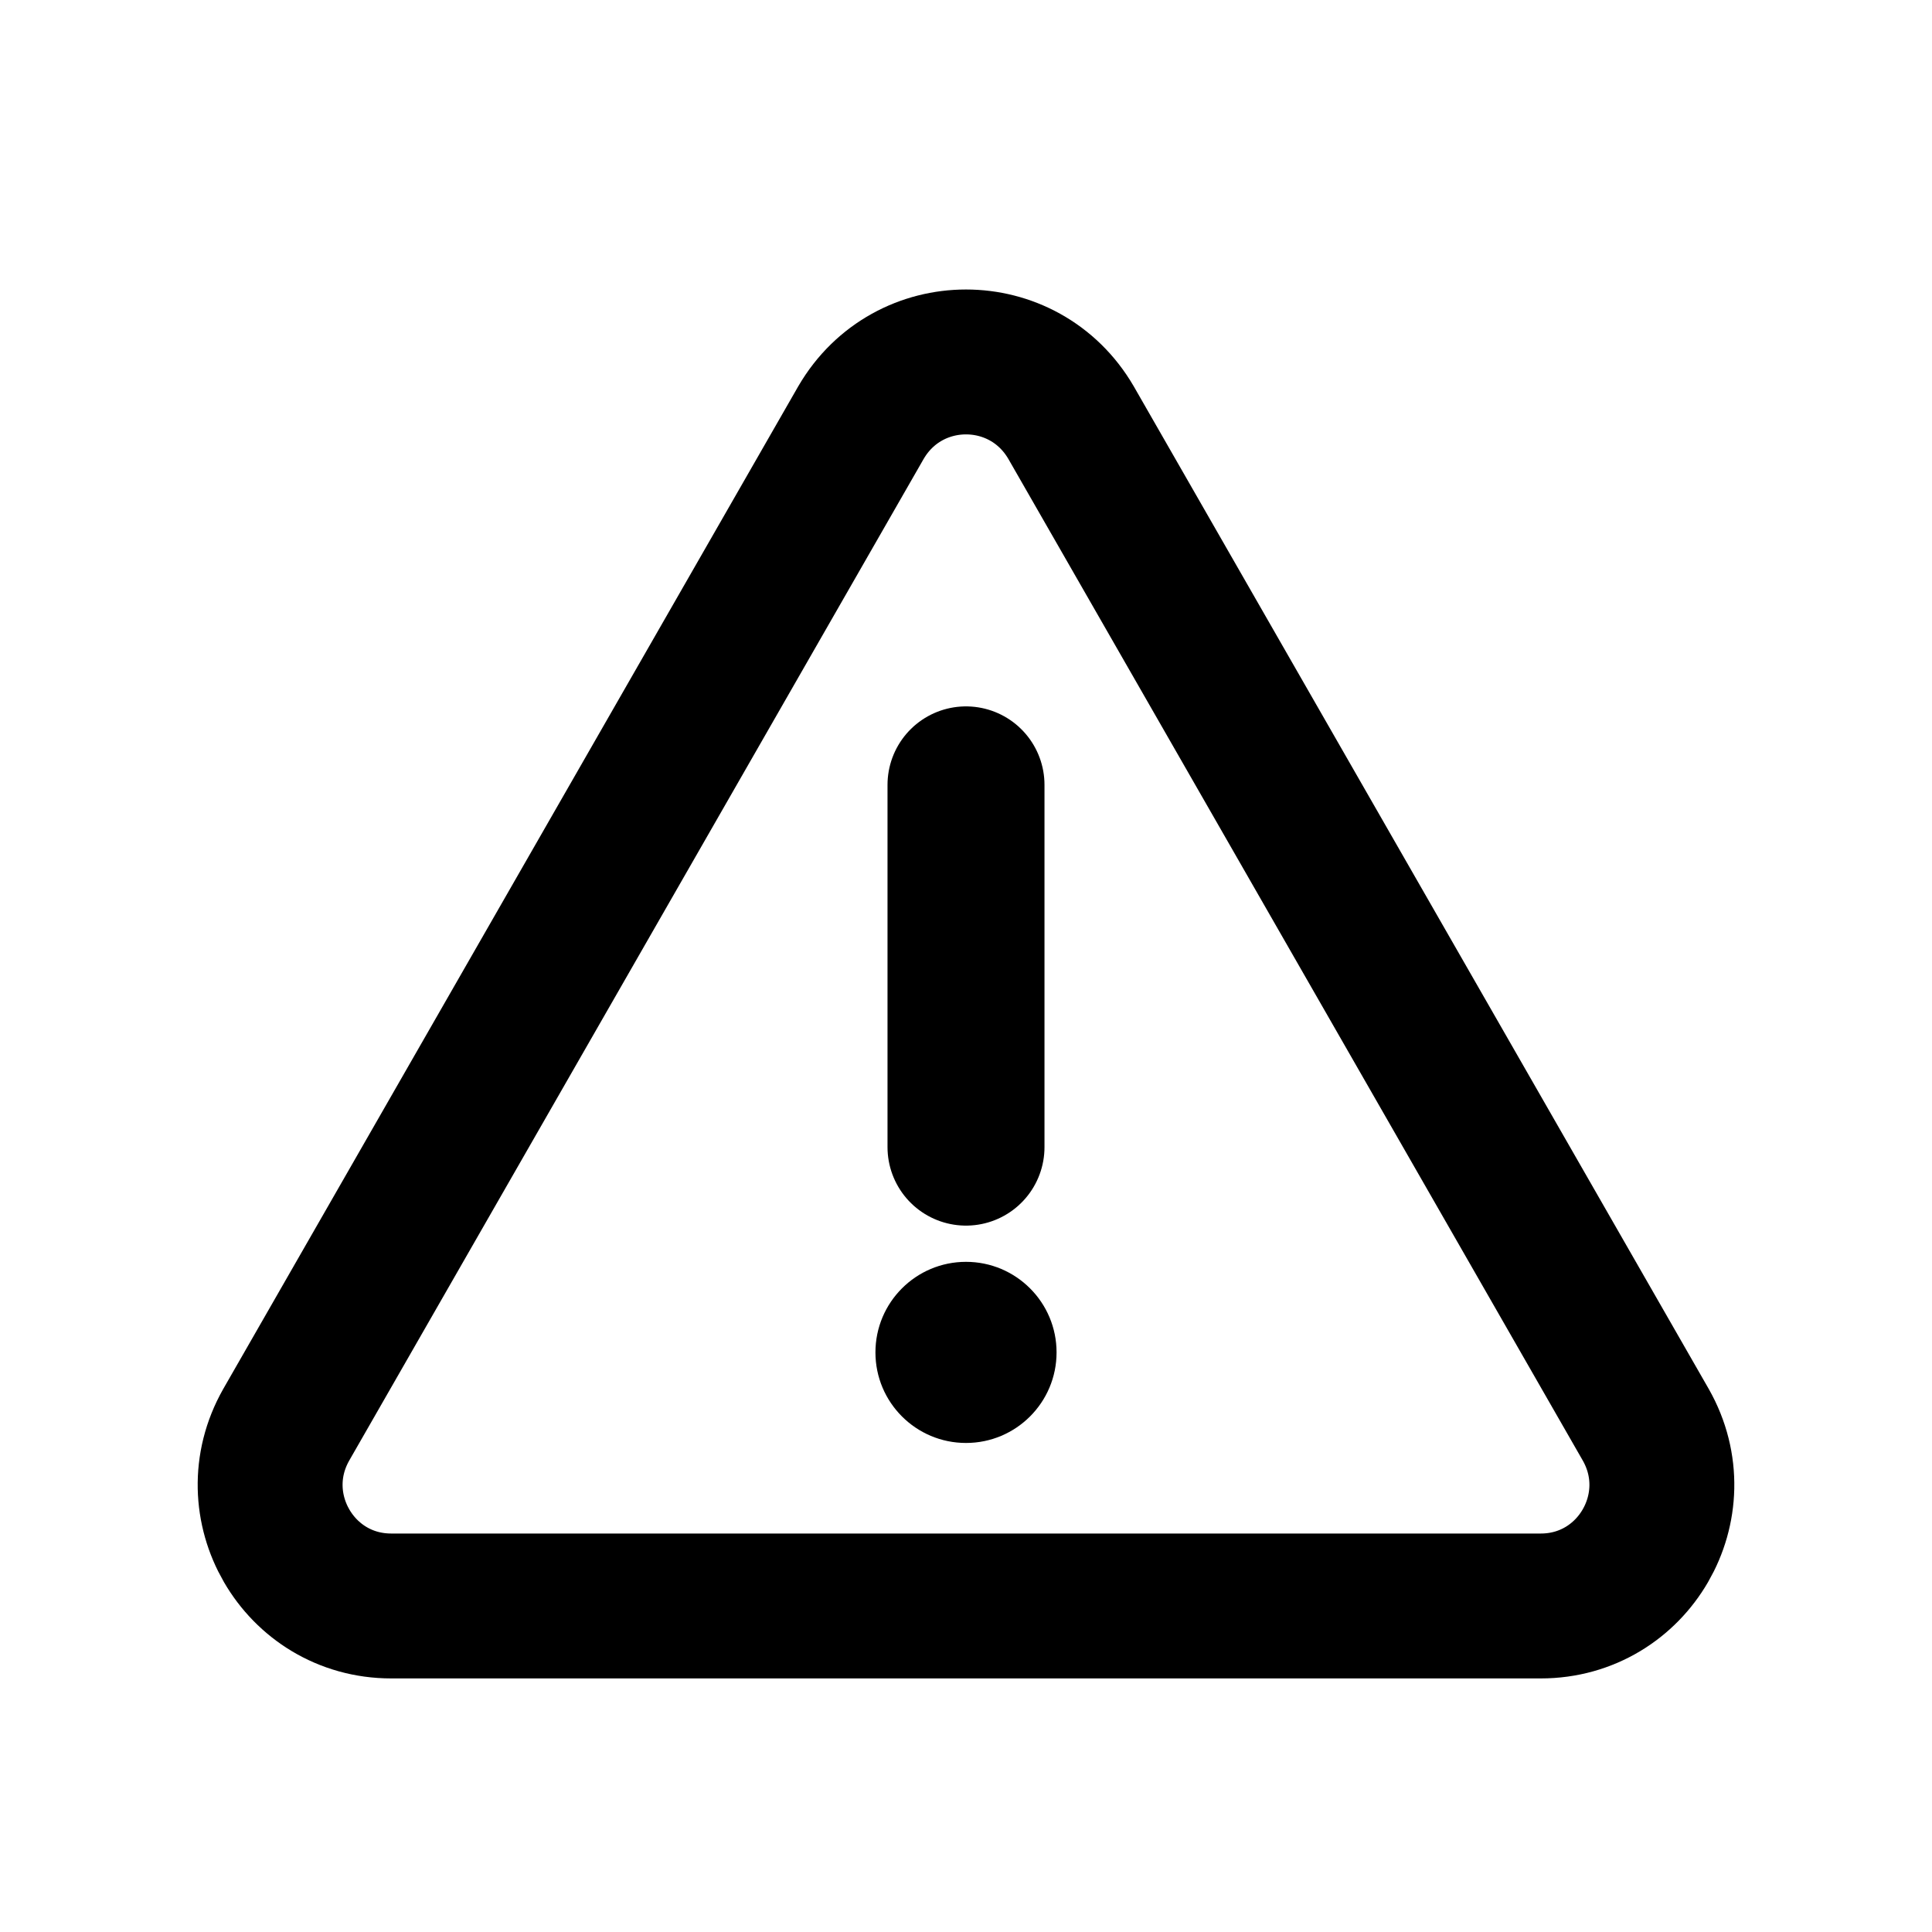
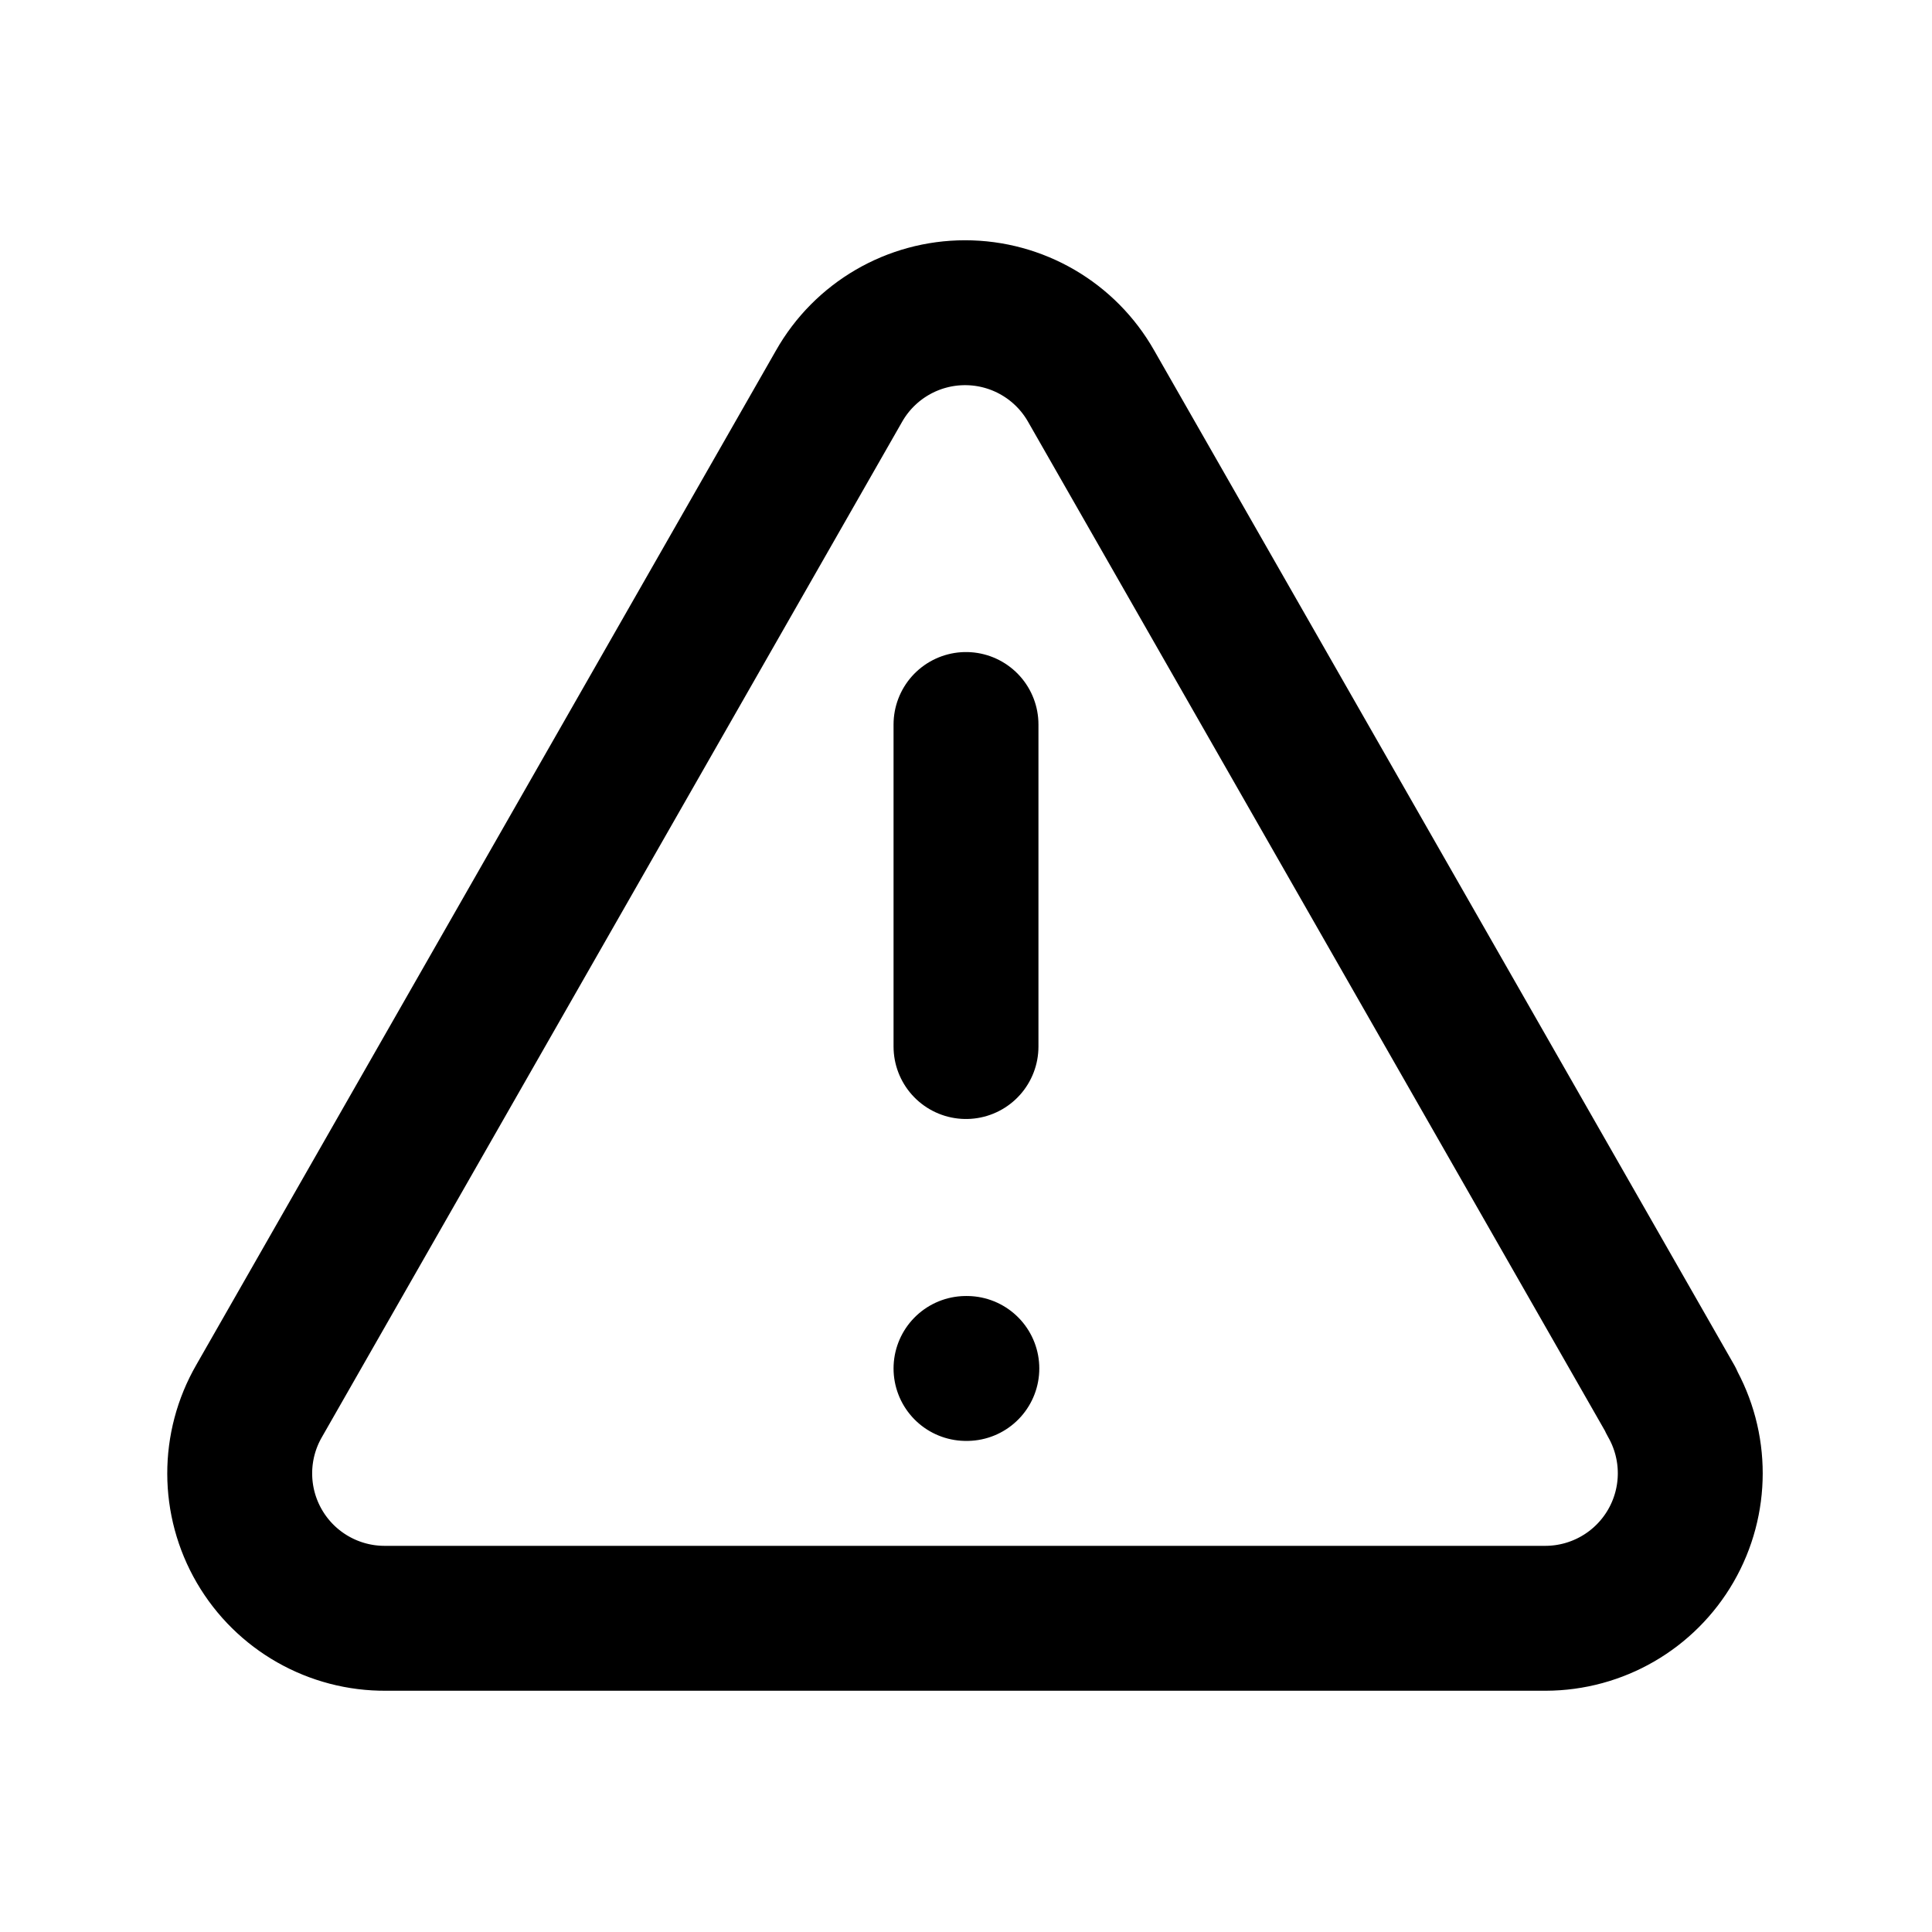
- <svg xmlns="http://www.w3.org/2000/svg" width="16" height="16" viewBox="0 0 16 16" fill="none">
-   <path d="M7.13 3.5C7.52 2.83 8.48 2.83 8.87 3.5L13.63 11.8C14.01 12.47 13.53 13.3 12.76 13.3H3.24C2.47 13.3 1.99 12.47 2.37 11.8L7.13 3.5Z" stroke="currentColor" stroke-width="1.2" stroke-linejoin="round" />
-   <line x1="8" y1="6.5" x2="8" y2="9.5" stroke="currentColor" stroke-width="1.3" stroke-linecap="round" />
-   <circle cx="8" cy="11.2" r="0.75" fill="currentColor" />
+ <svg xmlns="http://www.w3.org/2000/svg" width="16" height="16" fill="none">
+   <path stroke="currentColor" stroke-linecap="round" stroke-linejoin="round" stroke-width="1.2" d="M13.84 11.6 9.037 3.199a1.2 1.2 0 0 0-2.089 0l-4.802 8.403a1.2 1.2 0 0 0 1.05 1.8h9.604a1.201 1.201 0 0 0 1.038-1.8ZM8 6v2.667M8 11.333h.007" />
</svg>
